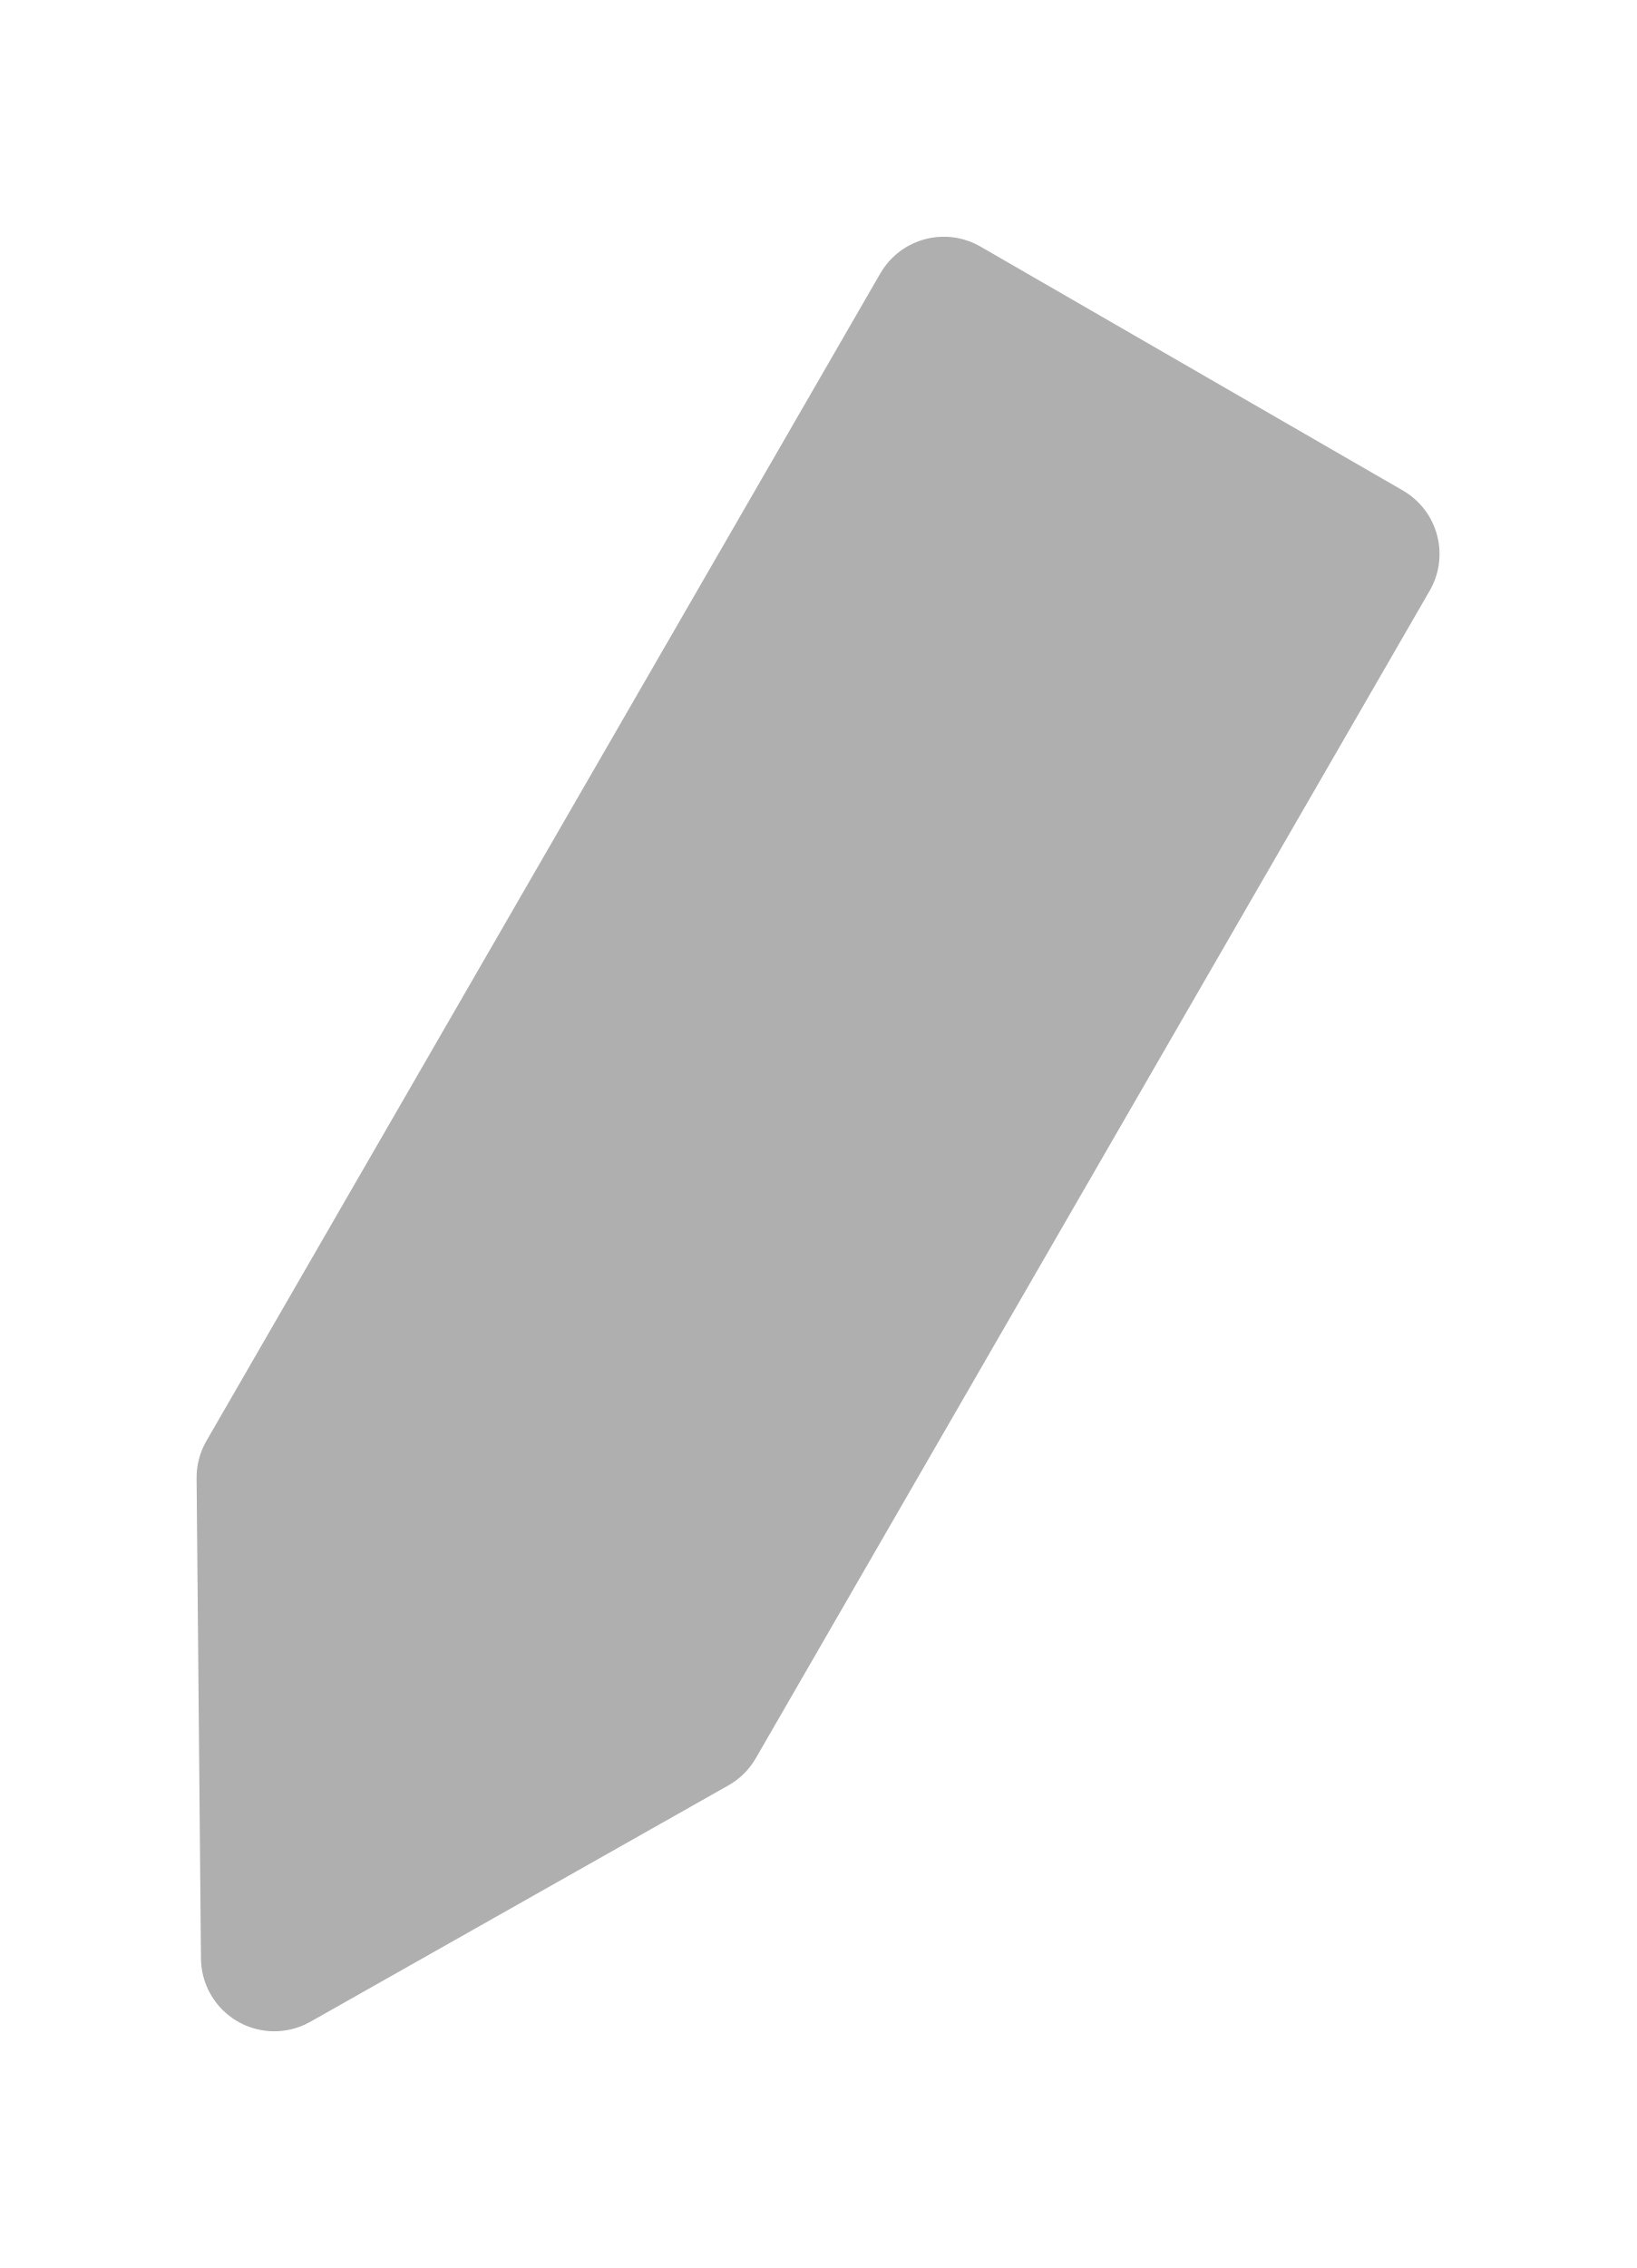
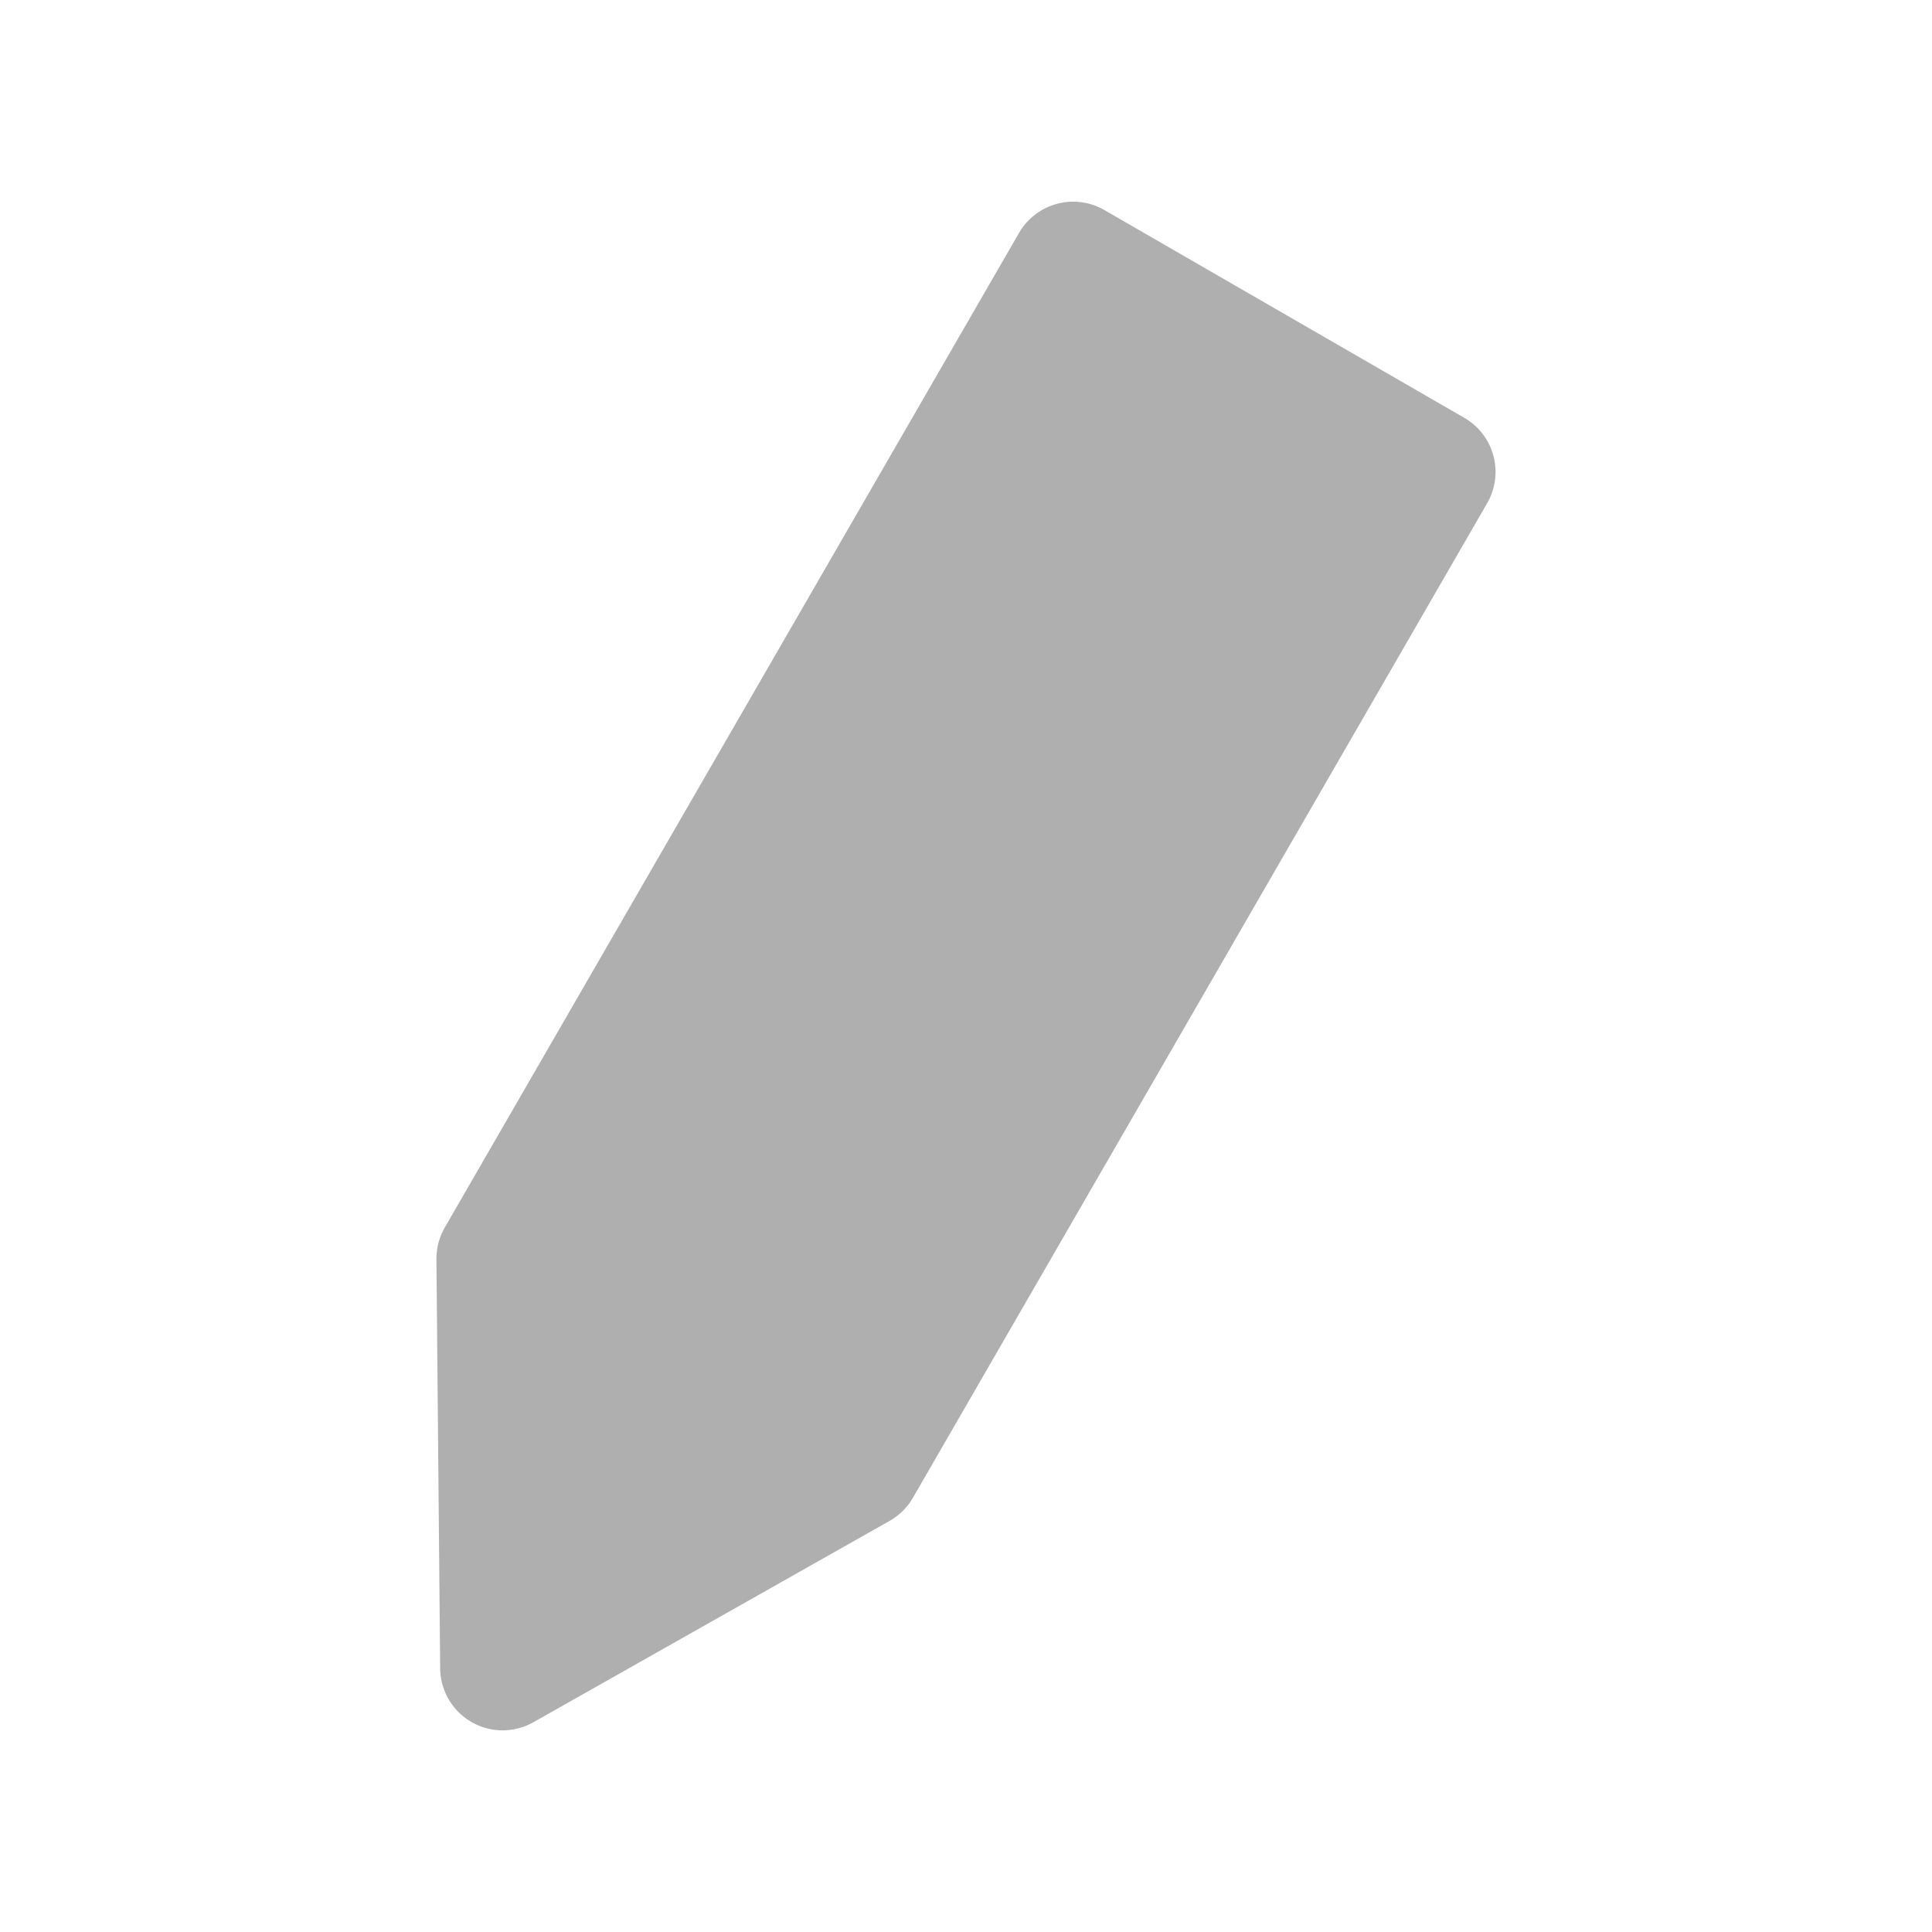
- <svg xmlns="http://www.w3.org/2000/svg" width="29.523mm" height="40.912mm" viewBox="0 0 29.523 40.912" version="1.1" id="svg1">
+ <svg xmlns="http://www.w3.org/2000/svg" width="40.912mm" height="40.912mm" viewBox="0 0 40.912 40.912" version="1.1" id="svg1">
  <defs id="defs1" />
-   <g id="layer1" transform="translate(-77.79778,-18.12037)">
-     <rect style="opacity:0;fill:#e3e7eb;fill-opacity:0.671;stroke:none;stroke-width:1.323;stroke-linecap:round;stroke-linejoin:round;stroke-dasharray:none;stroke-opacity:0.252" id="rect5" width="29.523" height="40.912" x="77.798" y="18.12" ry="0" />
-     <path id="path5" style="fill:#afafaf;fill-opacity:1;stroke:#afafaf;stroke-width:2.646;stroke-linecap:round;stroke-linejoin:round;stroke-dasharray:none;stroke-opacity:1" d="M 102.45,28.114 90.29,49.175 82.747,53.439 82.668,44.775 94.828,23.714 Z" />
+   <g id="layer1" transform="translate(-104.6033,-17.99234)">
+     <rect style="opacity:0;fill:#8ddd27;fill-opacity:1;stroke:none;stroke-width:1.557;stroke-linecap:round;stroke-linejoin:round;stroke-dasharray:none;stroke-opacity:0.252" id="rect7" width="40.912" height="40.912" x="104.603" y="17.992" ry="0" />
+     <path id="path5" style="fill:#afafaf;fill-opacity:1;stroke:#afafaf;stroke-width:2.646;stroke-linecap:round;stroke-linejoin:round;stroke-dasharray:none;stroke-opacity:1" d="m 134.95,27.986 -12.16,21.061 -7.543,4.264 -0.079,-8.664 12.16,-21.061 z" />
  </g>
</svg>
